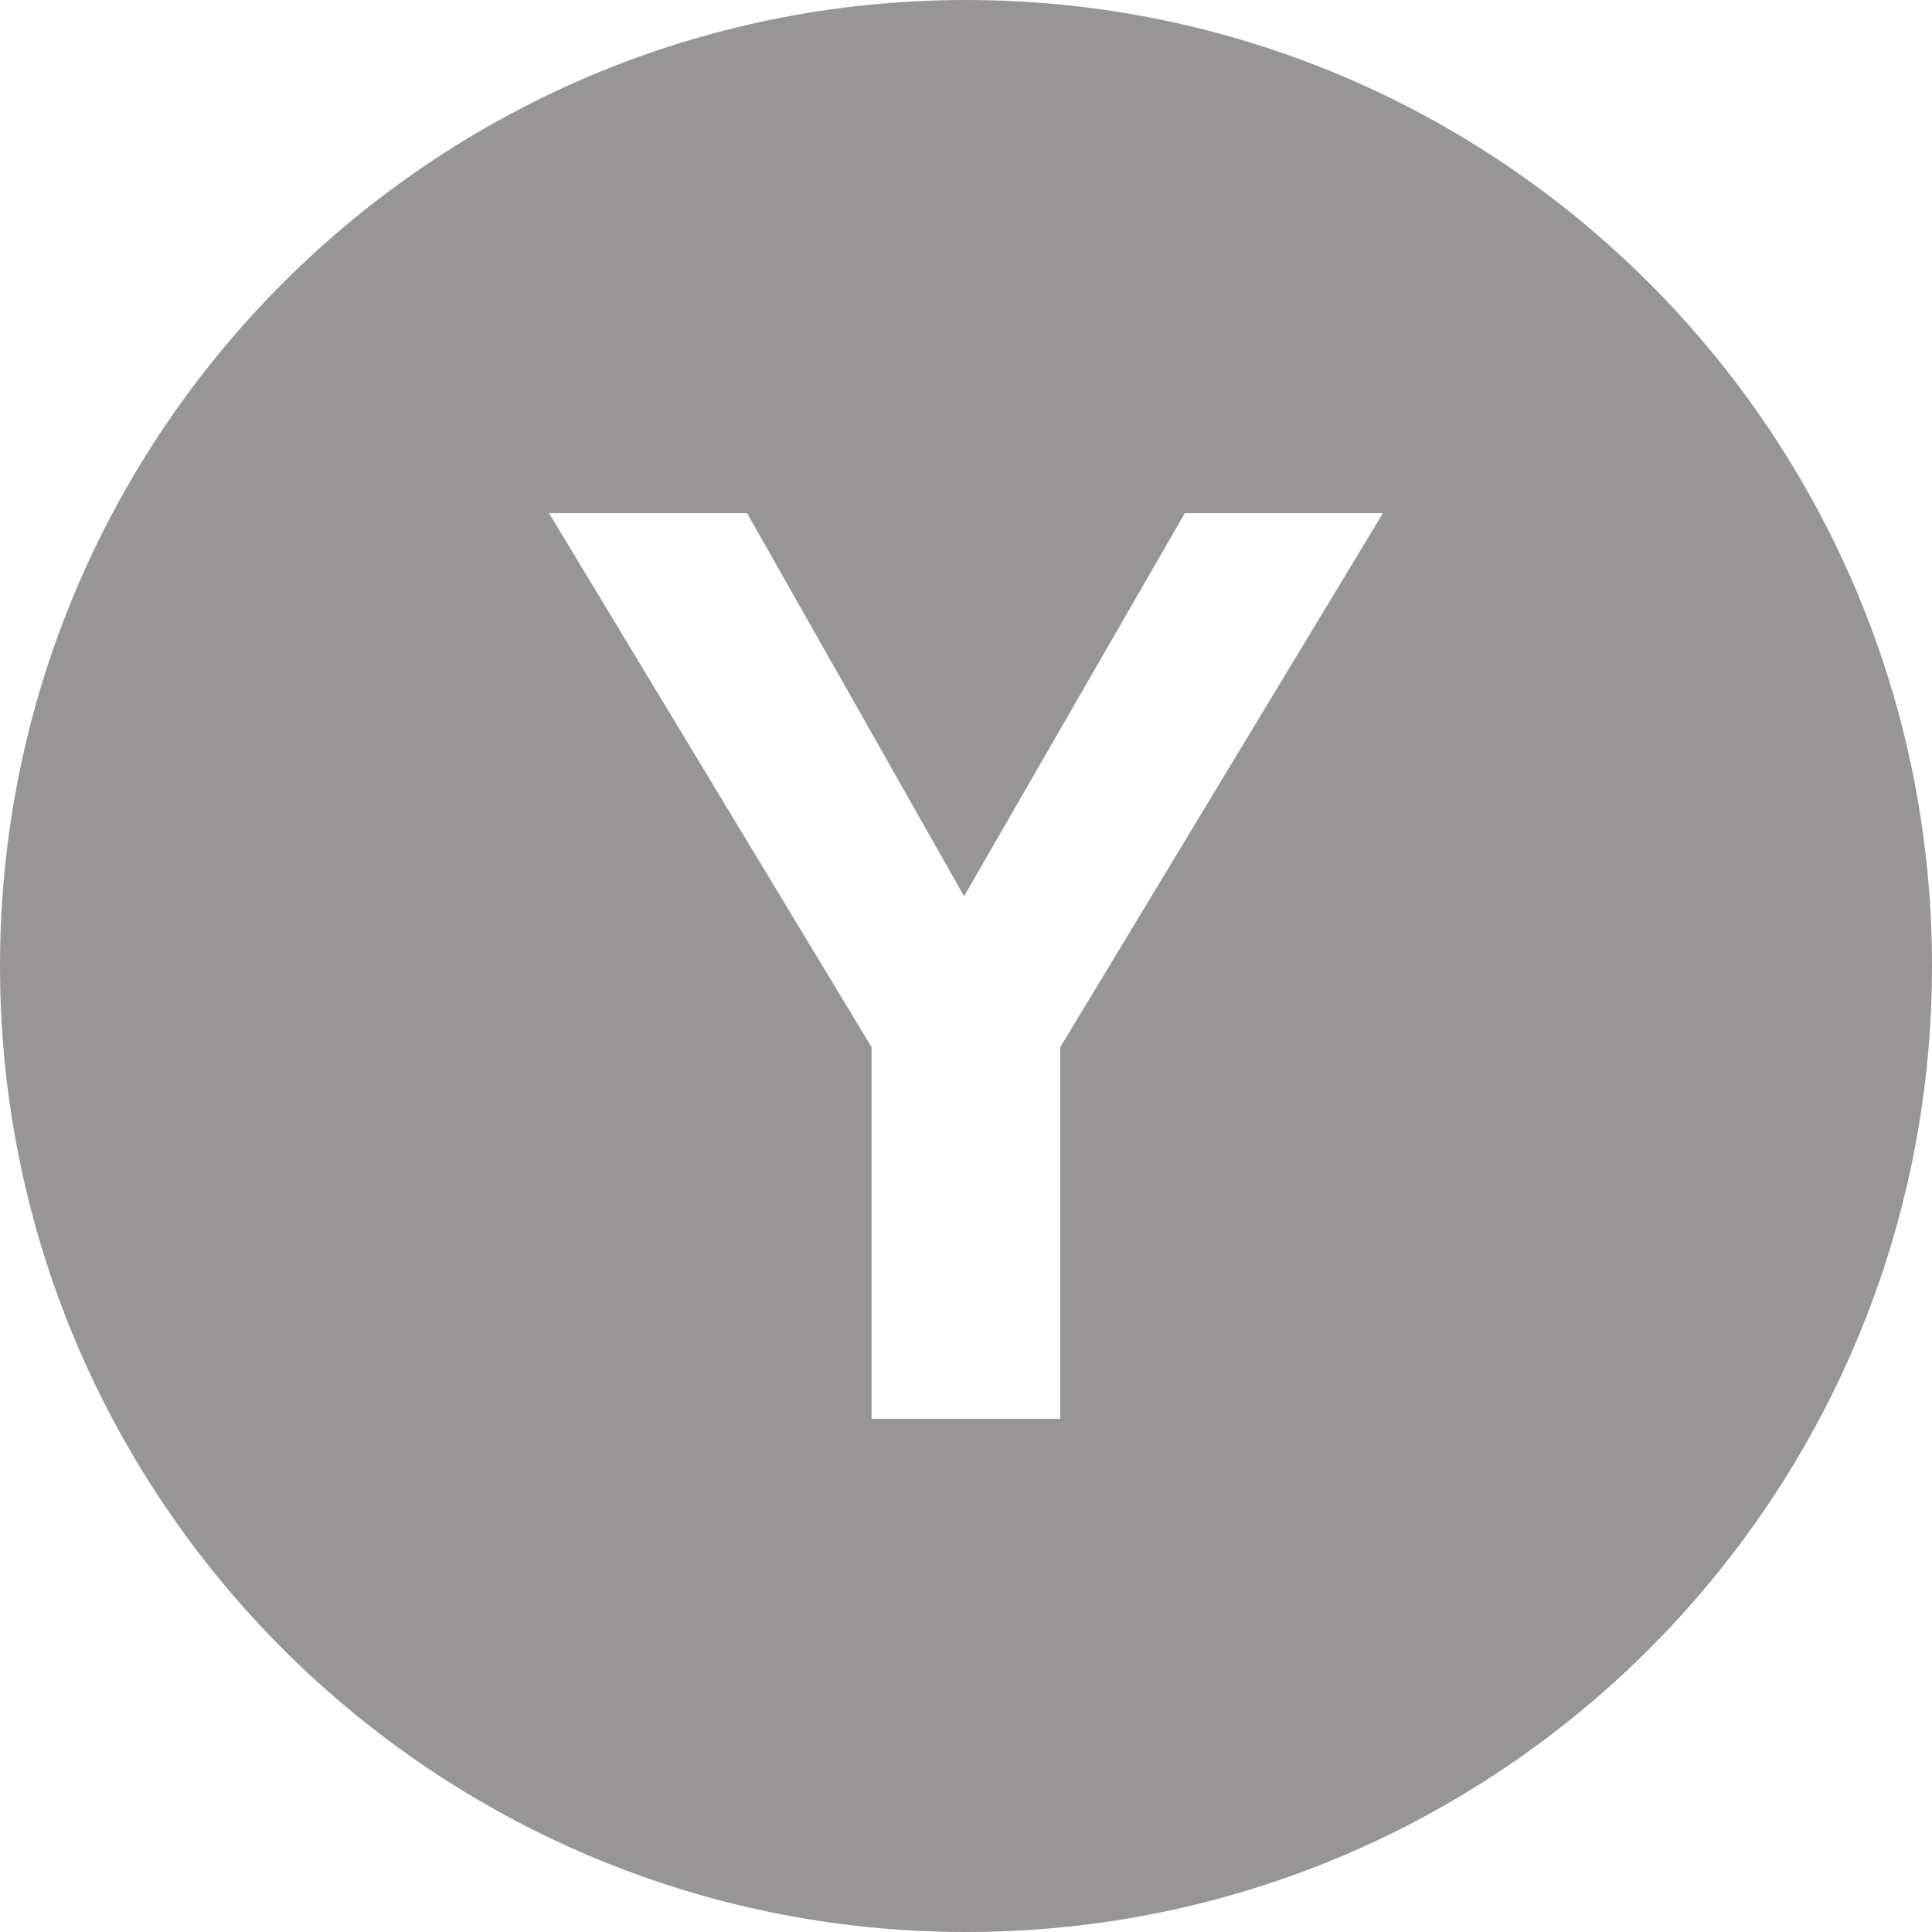
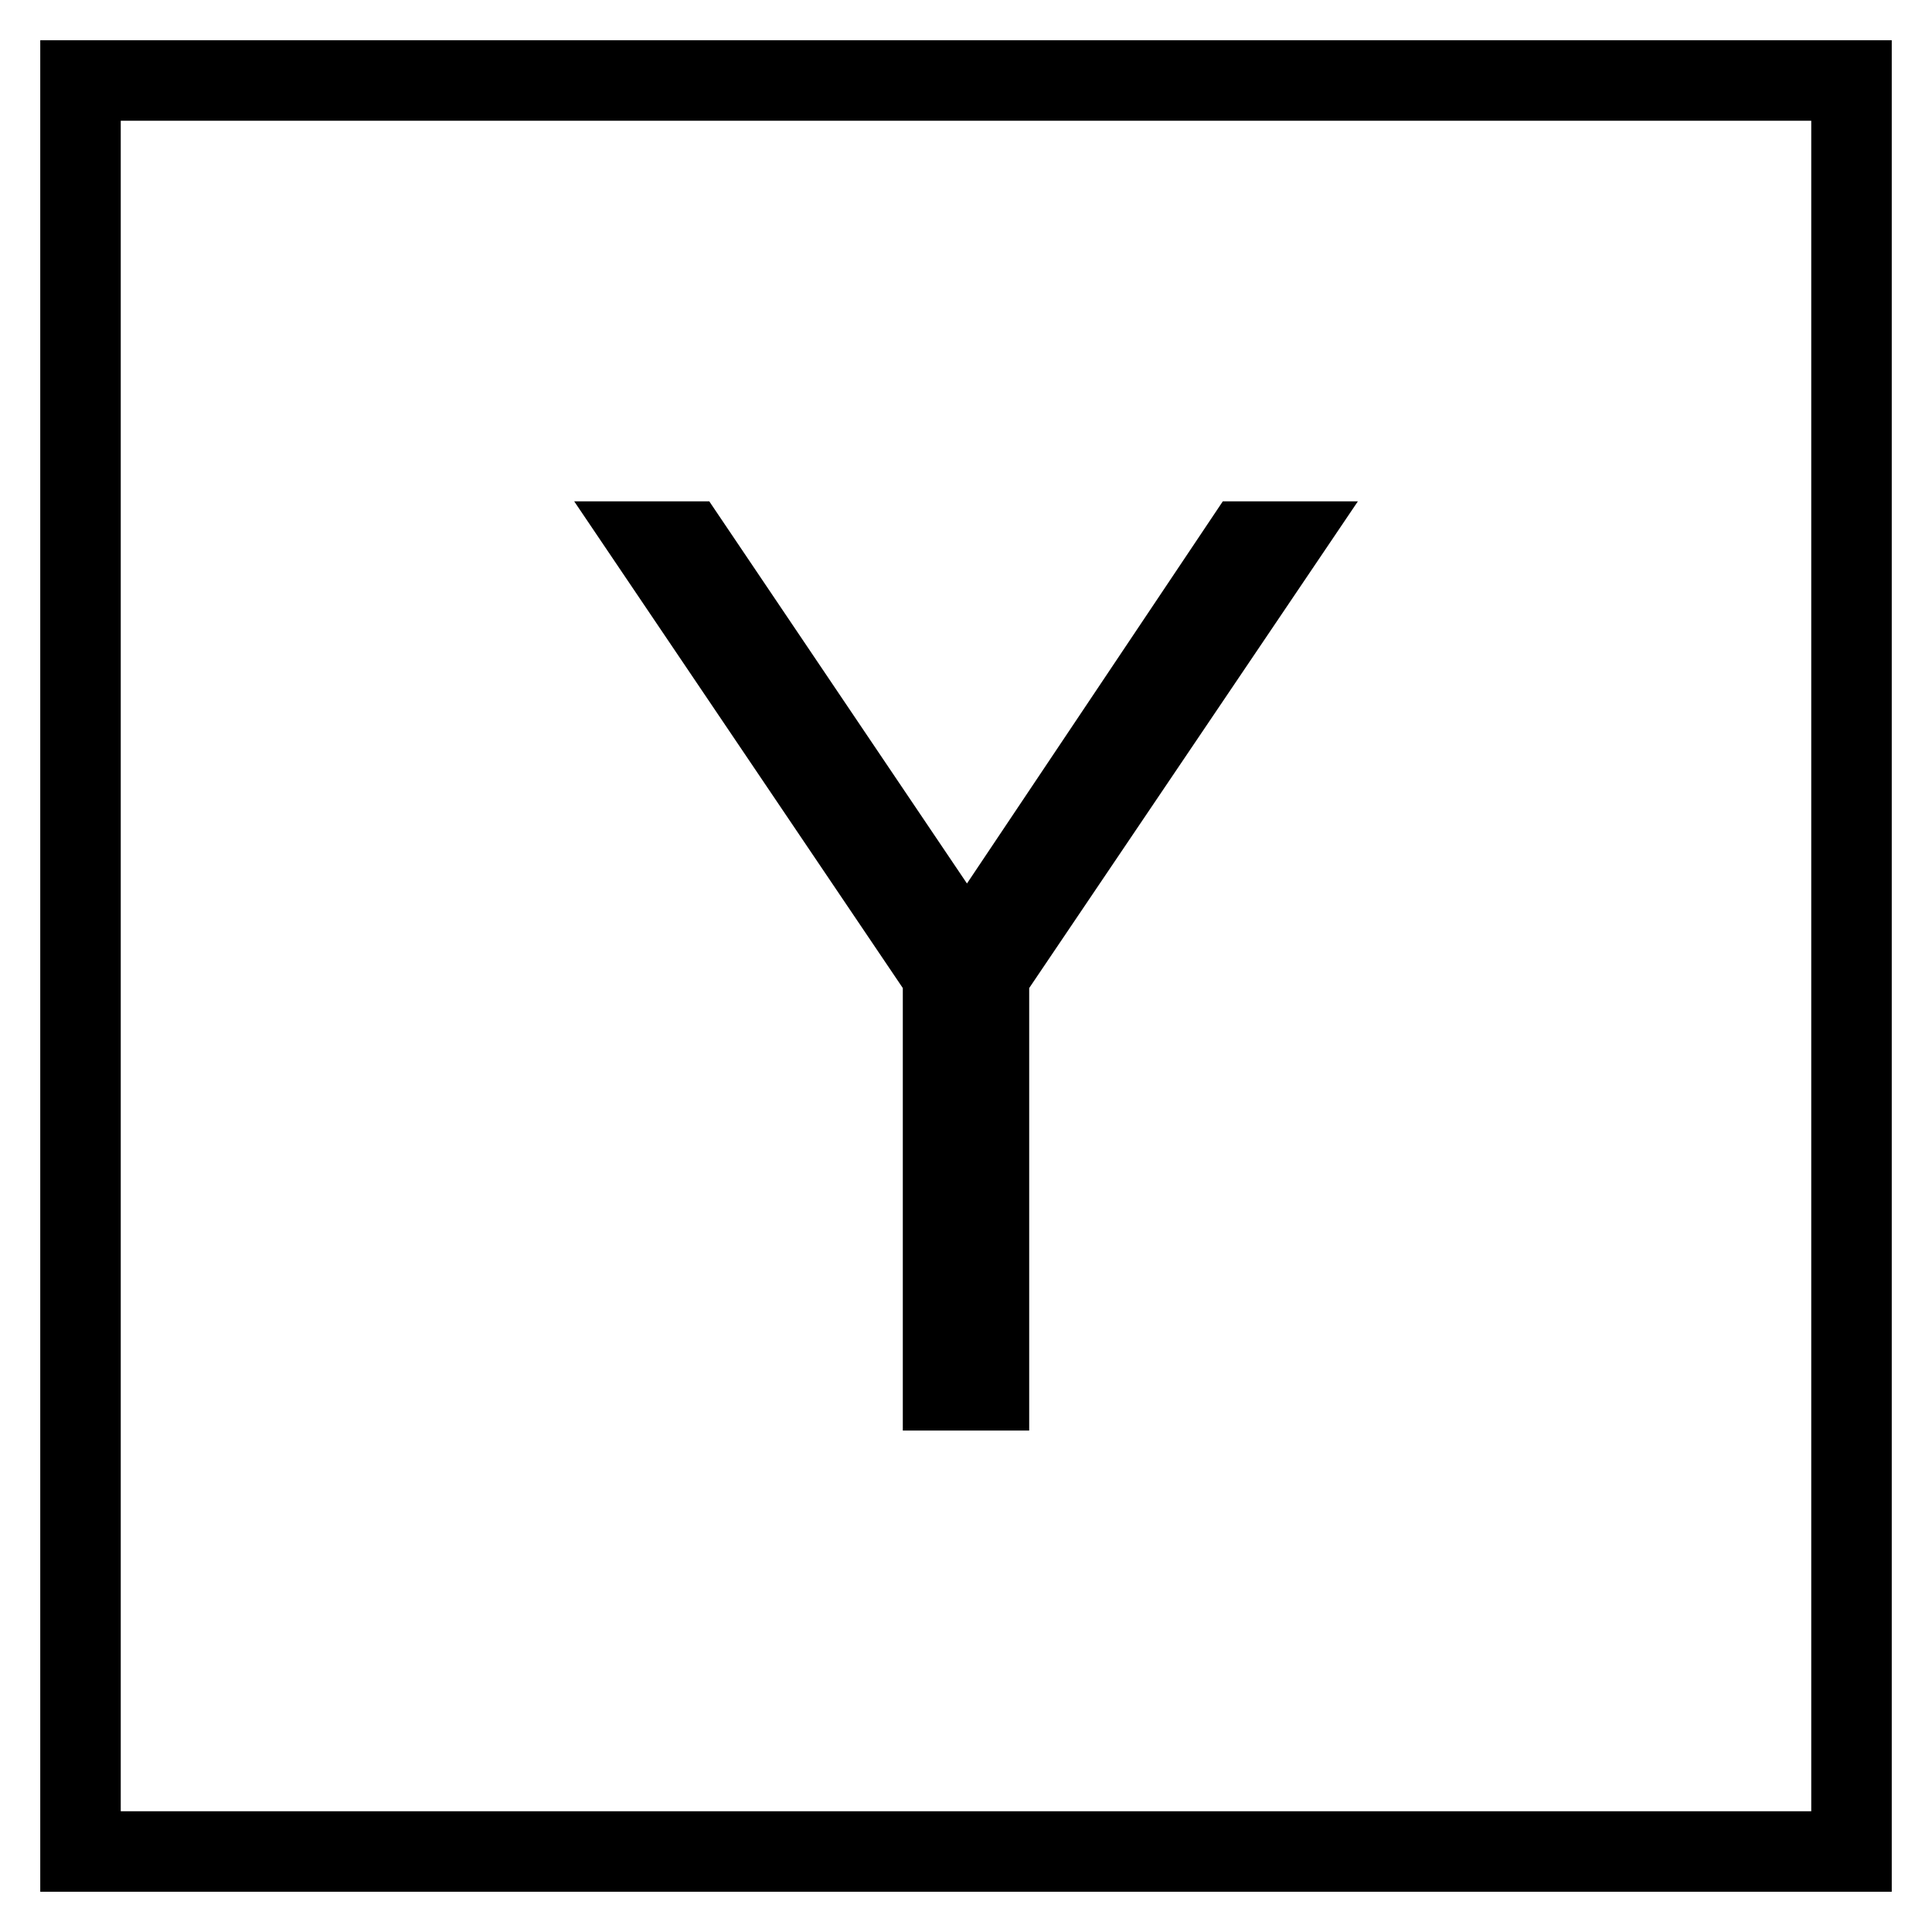
- <svg xmlns="http://www.w3.org/2000/svg" enable-background="new 0 0 116.379 194.42" id="facebook" version="1.1" viewBox="0 0 24 24" xml:space="preserve" width="24" height="24">
+ <svg xmlns="http://www.w3.org/2000/svg" height="24" width="24" xml:space="preserve" viewBox="0 0 24 24" version="1.1" id="facebook" enable-background="new 0 0 116.379 194.42">
  <defs id="defs4606" />
-   <path style="fill:#989596;fill-opacity:1;fill-rule:nonzero;stroke:none;stroke-width:0.938" d="M 12,0 C 5.373,0 0,5.373 0,12 0,18.628 5.373,24 12,24 18.627,24 24,18.628 24,12 24,5.373 18.627,7.0312492e-7 12,0 Z M 6.82,6.375 h 2.461 l 2.695,4.758 2.742,-4.758 h 2.461 l -4.008,6.633 v 4.617 h -2.344 v -4.617 z" id="path1042" />
+   <g id="g1429">
+     <rect style="opacity:1;fill:none;fill-rule:evenodd;stroke:#000000;stroke-width:1;stroke-miterlimit:4;stroke-dasharray:none;stroke-opacity:1;stop-opacity:1" id="rect482" x="1" y="1" width="22" height="22" />
+     <path d="M 7.133,6.228 H 8.811 l 3.201,4.747 3.178,-4.747 h 1.678 L 12.785,12.274 v 5.497 H 11.215 V 12.274 Z" style="font-variant:normal;font-weight:500;font-stretch:normal;font-size:21.537px;font-family:MetaPlusNormal-;-inkscape-font-specification:MetaPlusNormal-Roman;writing-mode:lr-tb;opacity:1;fill:#000000;fill-opacity:1;fill-rule:nonzero;stroke:none;stroke-width:0.087;stop-opacity:1" id="path832" />
+   </g>
</svg>
